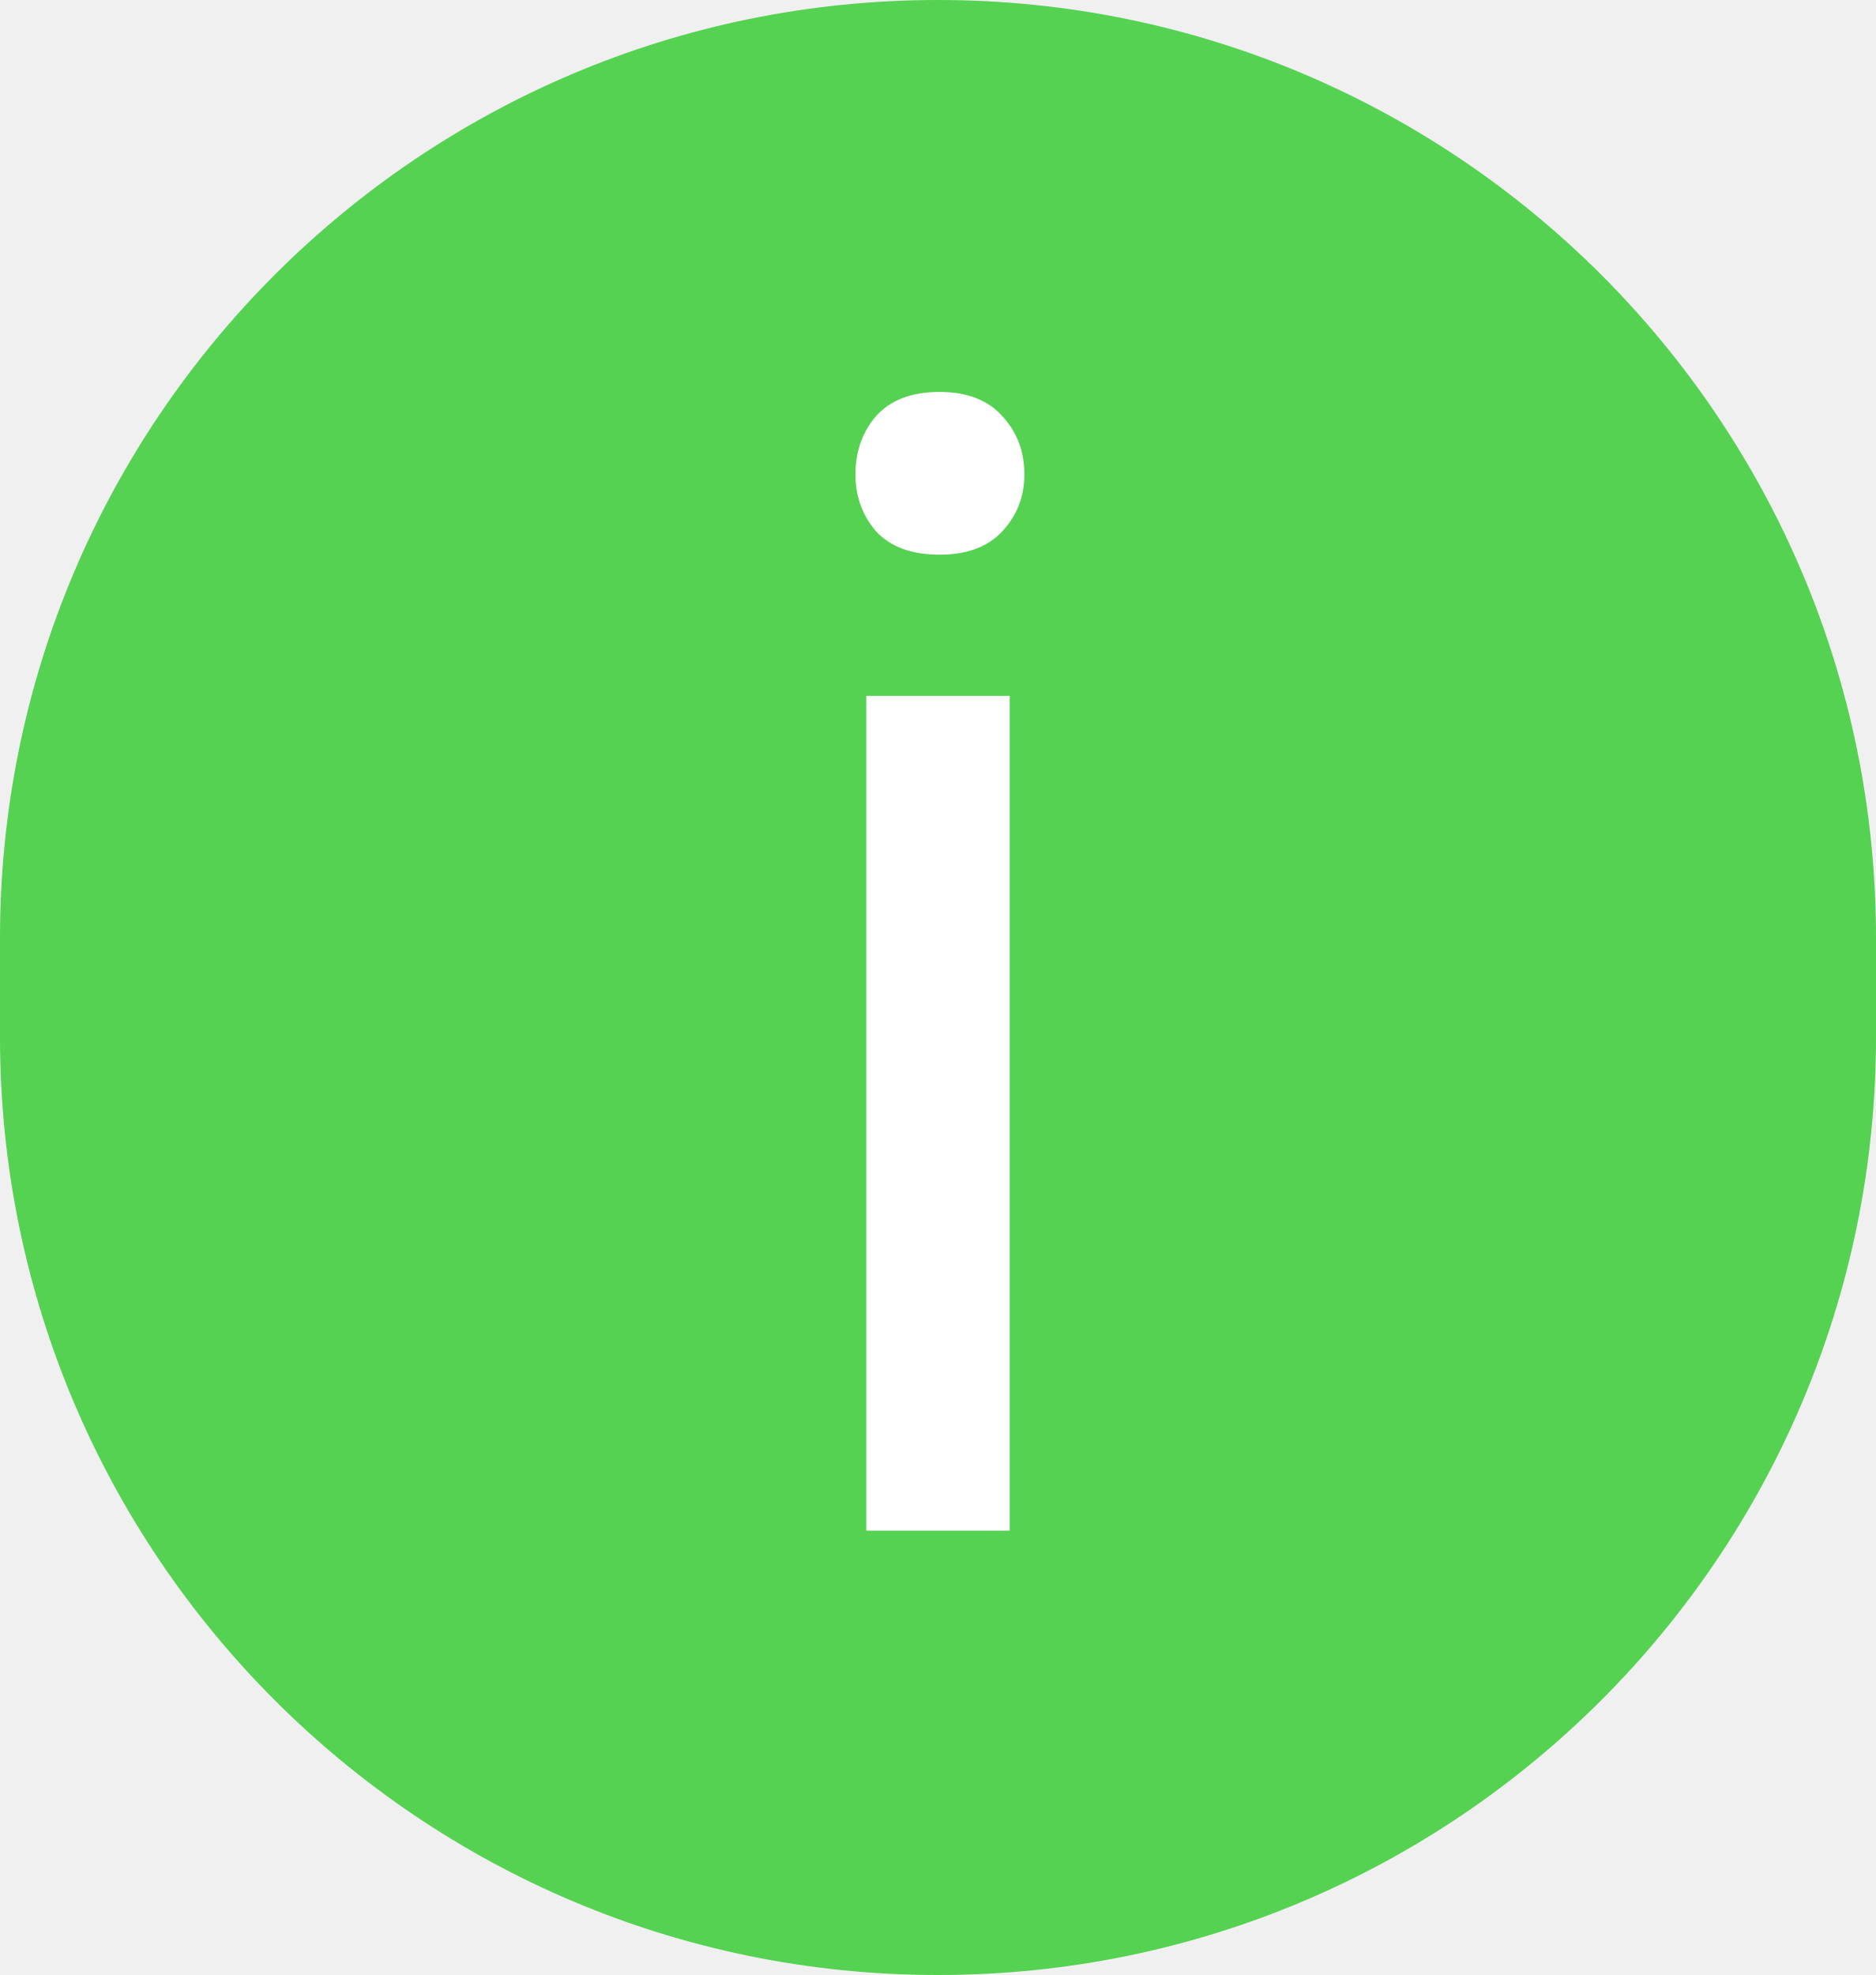
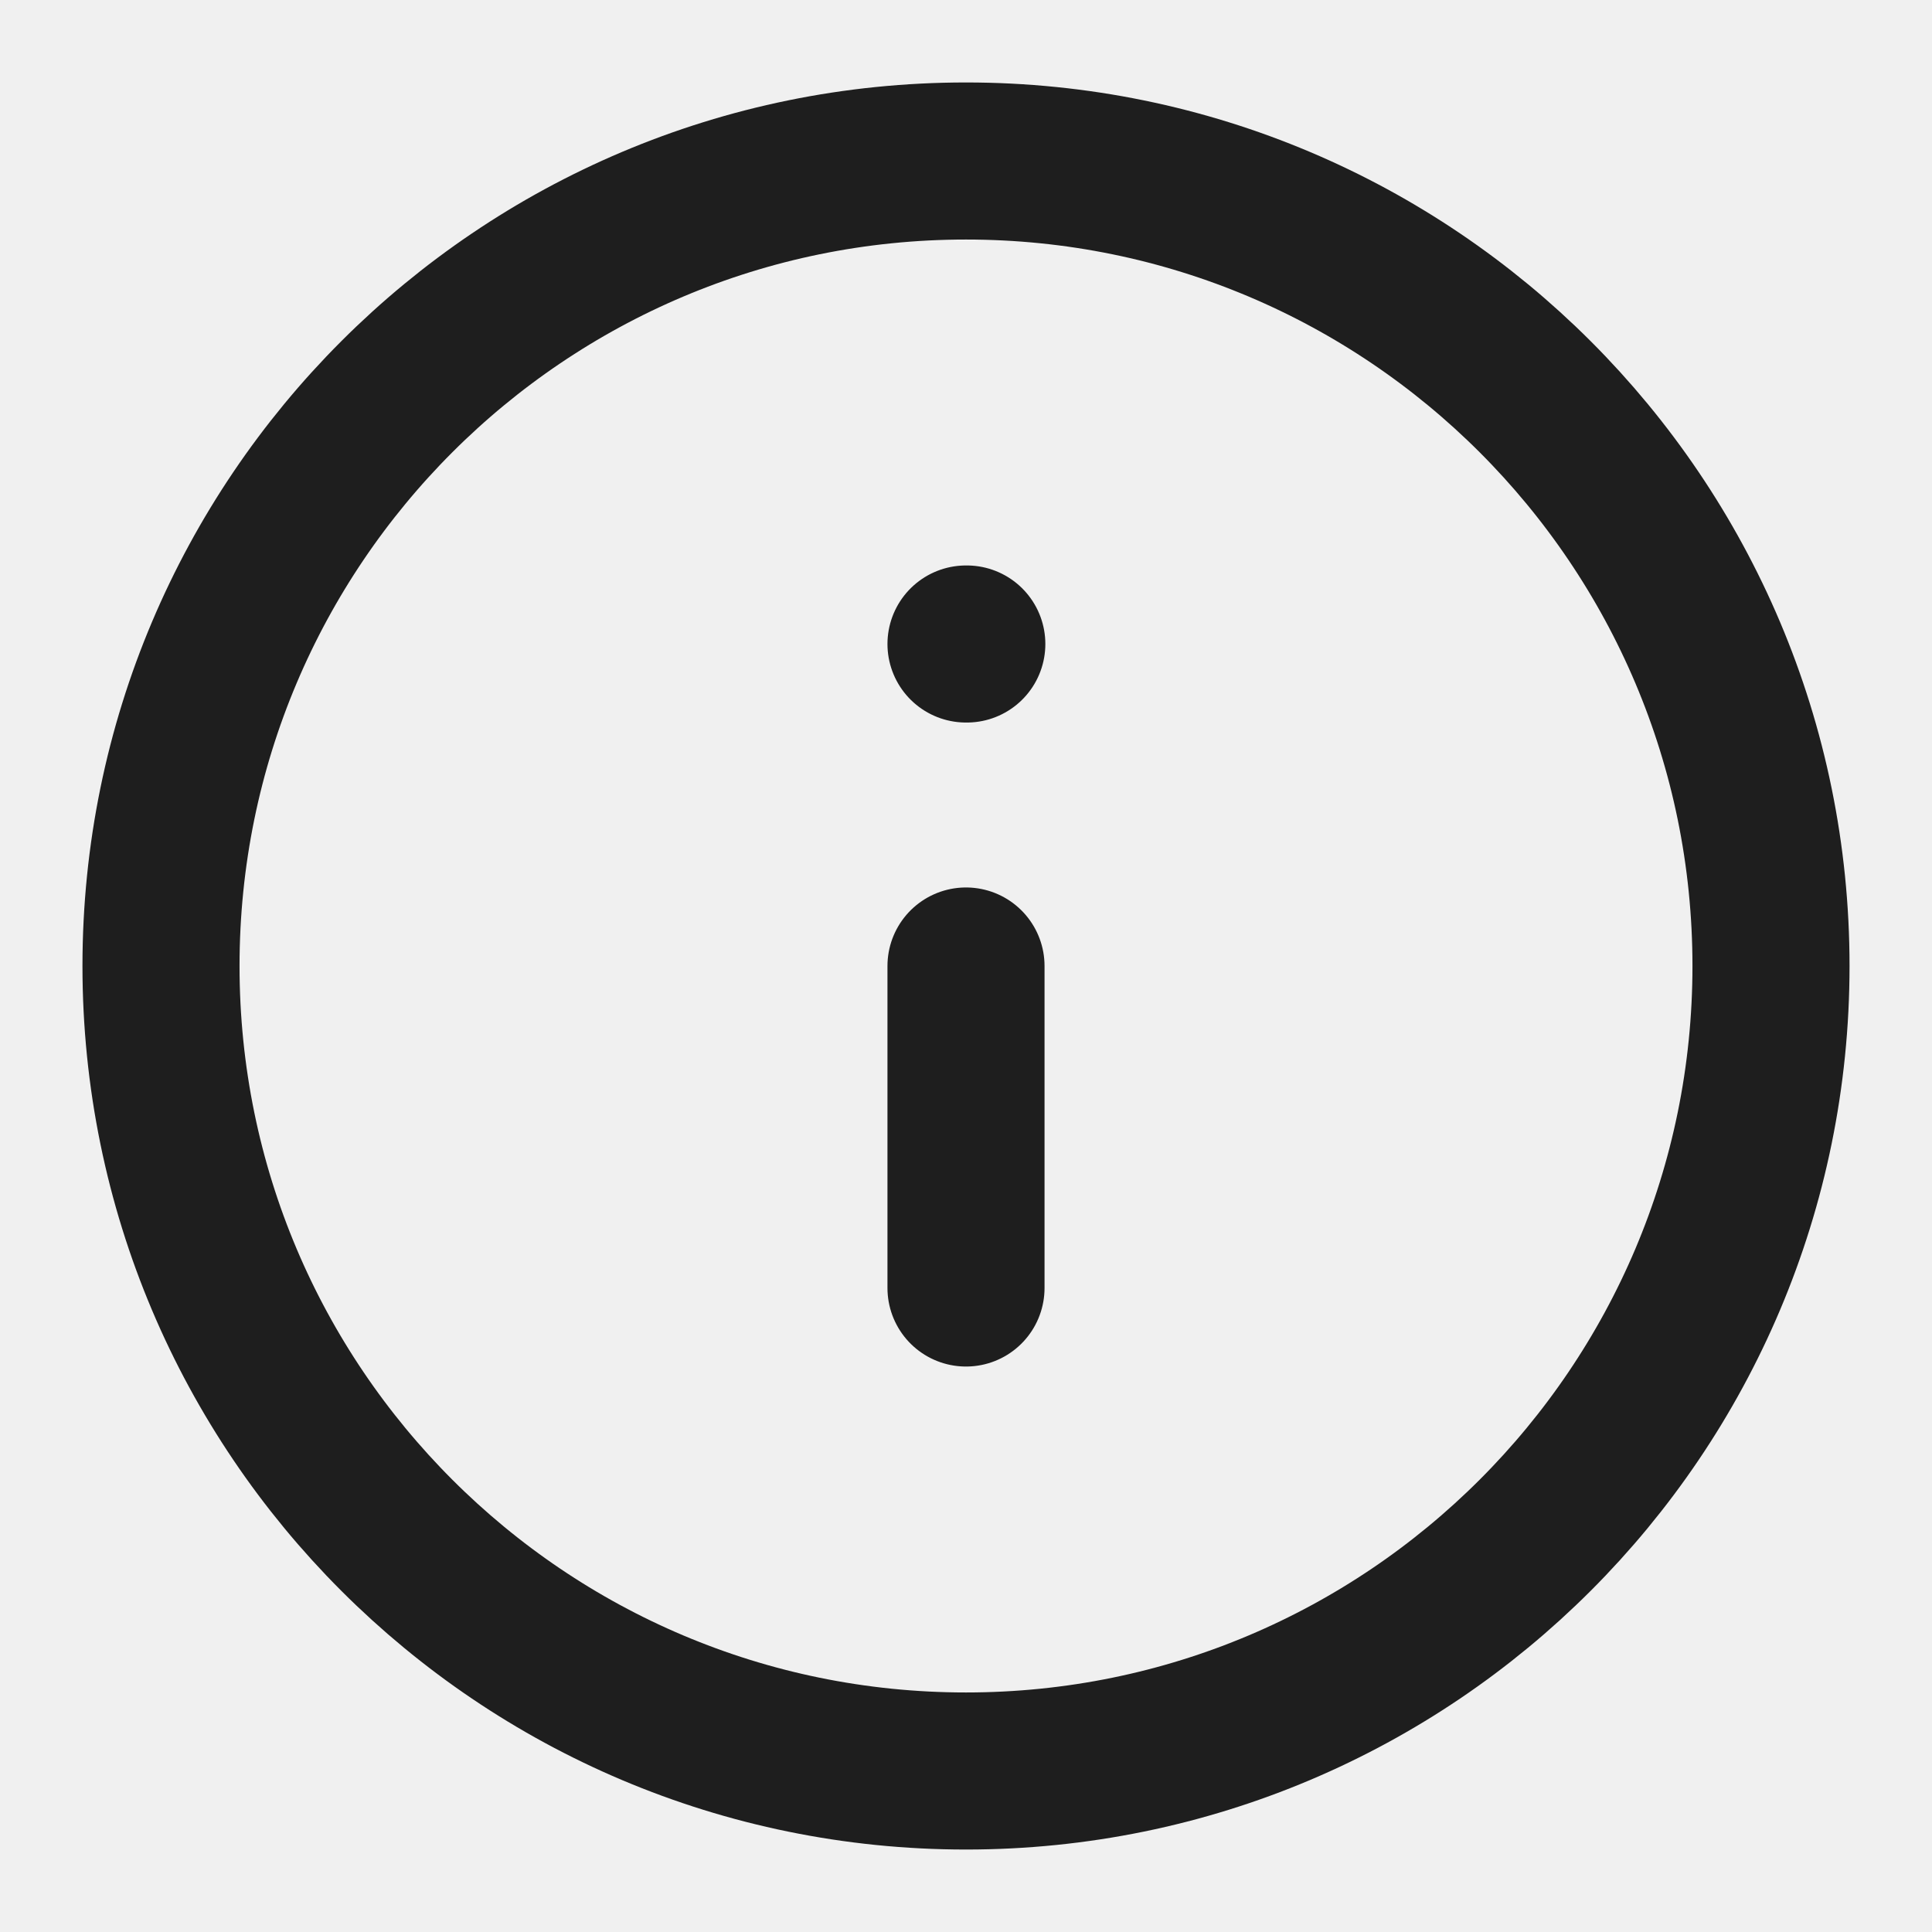
- <svg xmlns="http://www.w3.org/2000/svg" width="38" height="40" viewBox="0 0 38 40" fill="none">
-   <g clip-path="url(#clip0_93_2027)">
-     <rect width="38" height="40" rx="19" fill="#55D252" />
-     <path d="M20.453 14.094V31H17.547V14.094H20.453ZM17.328 9.609C17.328 9.141 17.469 8.745 17.75 8.422C18.042 8.099 18.469 7.938 19.031 7.938C19.583 7.938 20.005 8.099 20.297 8.422C20.599 8.745 20.75 9.141 20.75 9.609C20.75 10.057 20.599 10.443 20.297 10.766C20.005 11.078 19.583 11.234 19.031 11.234C18.469 11.234 18.042 11.078 17.75 10.766C17.469 10.443 17.328 10.057 17.328 9.609Z" fill="white" />
-   </g>
-   <defs>
-     <clipPath id="clip0_93_2027">
-       <rect width="38" height="40" rx="19" fill="white" />
-     </clipPath>
-   </defs>
+ <svg xmlns="http://www.w3.org/2000/svg" width="246" height="246" viewBox="0 0 246 246" fill="none">
+   <path d="M123 164V123M123 82H123.103M225.5 123C225.5 179.609 179.609 225.5 123 225.5C66.391 225.5 20.5 179.609 20.5 123C20.5 66.391 66.391 20.5 123 20.5C179.609 20.5 225.5 66.391 225.5 123Z" stroke="#1E1E1E" stroke-width="20" stroke-linecap="round" stroke-linejoin="round" />
</svg>
